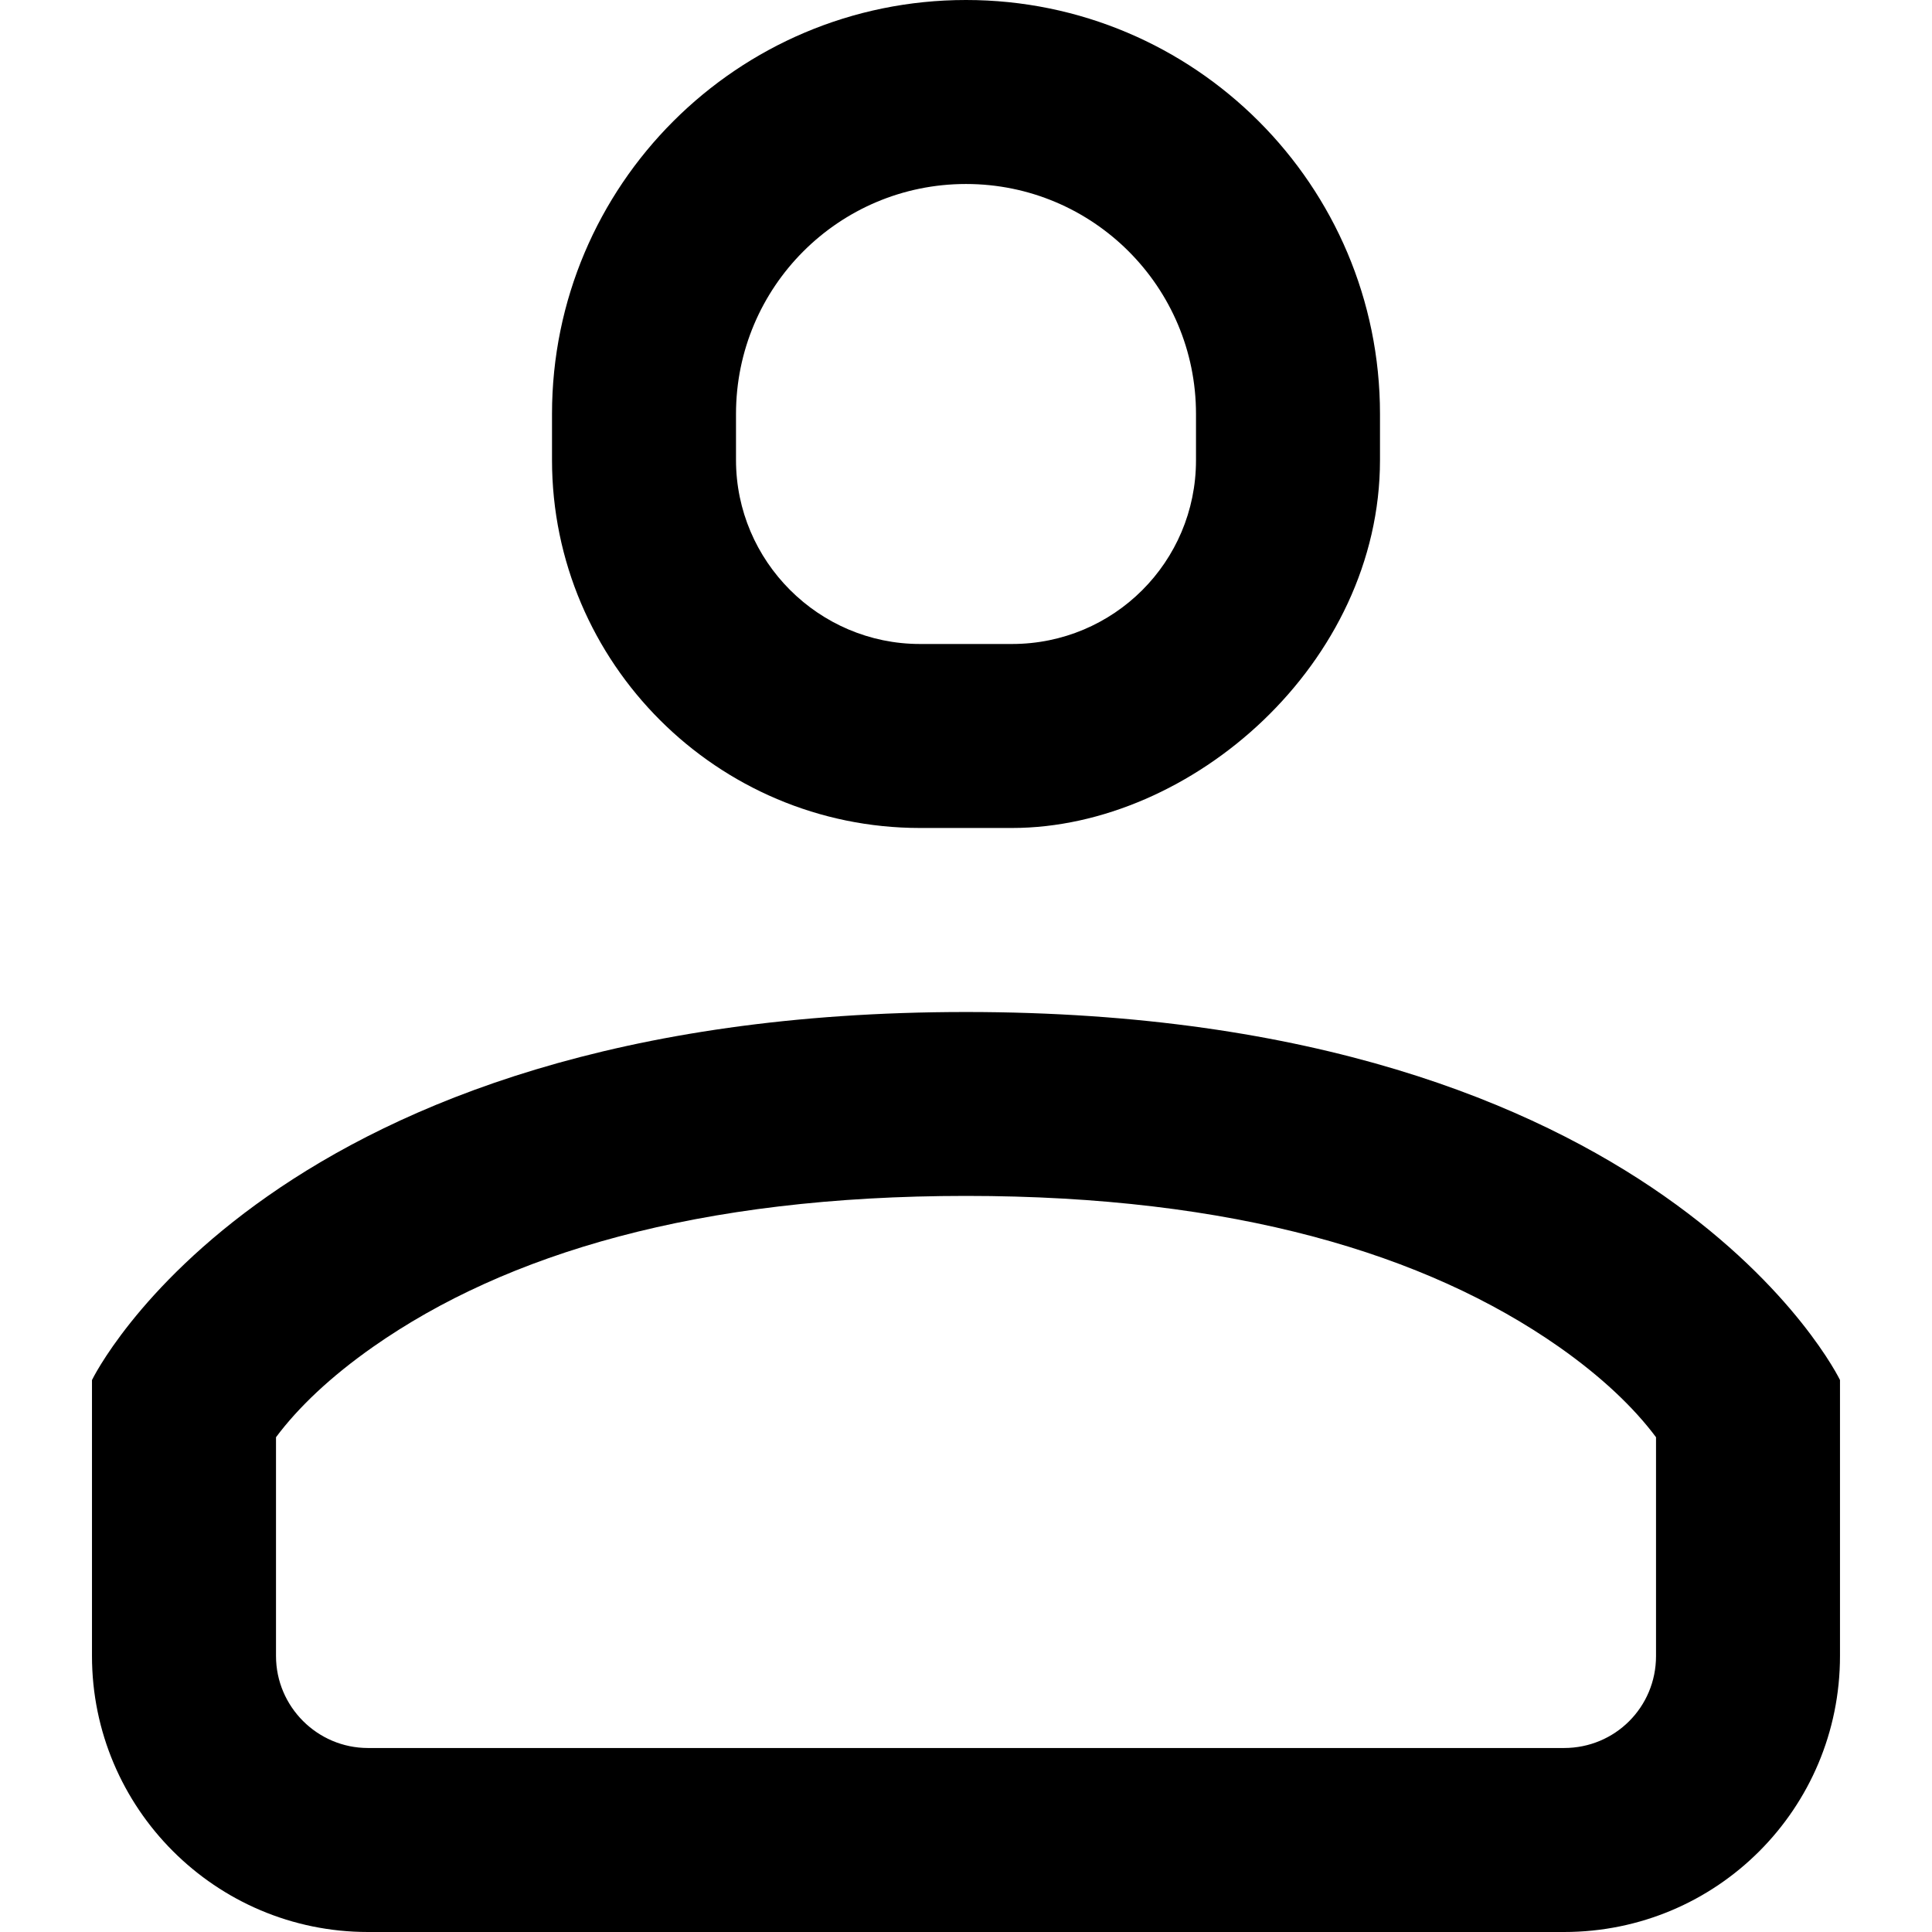
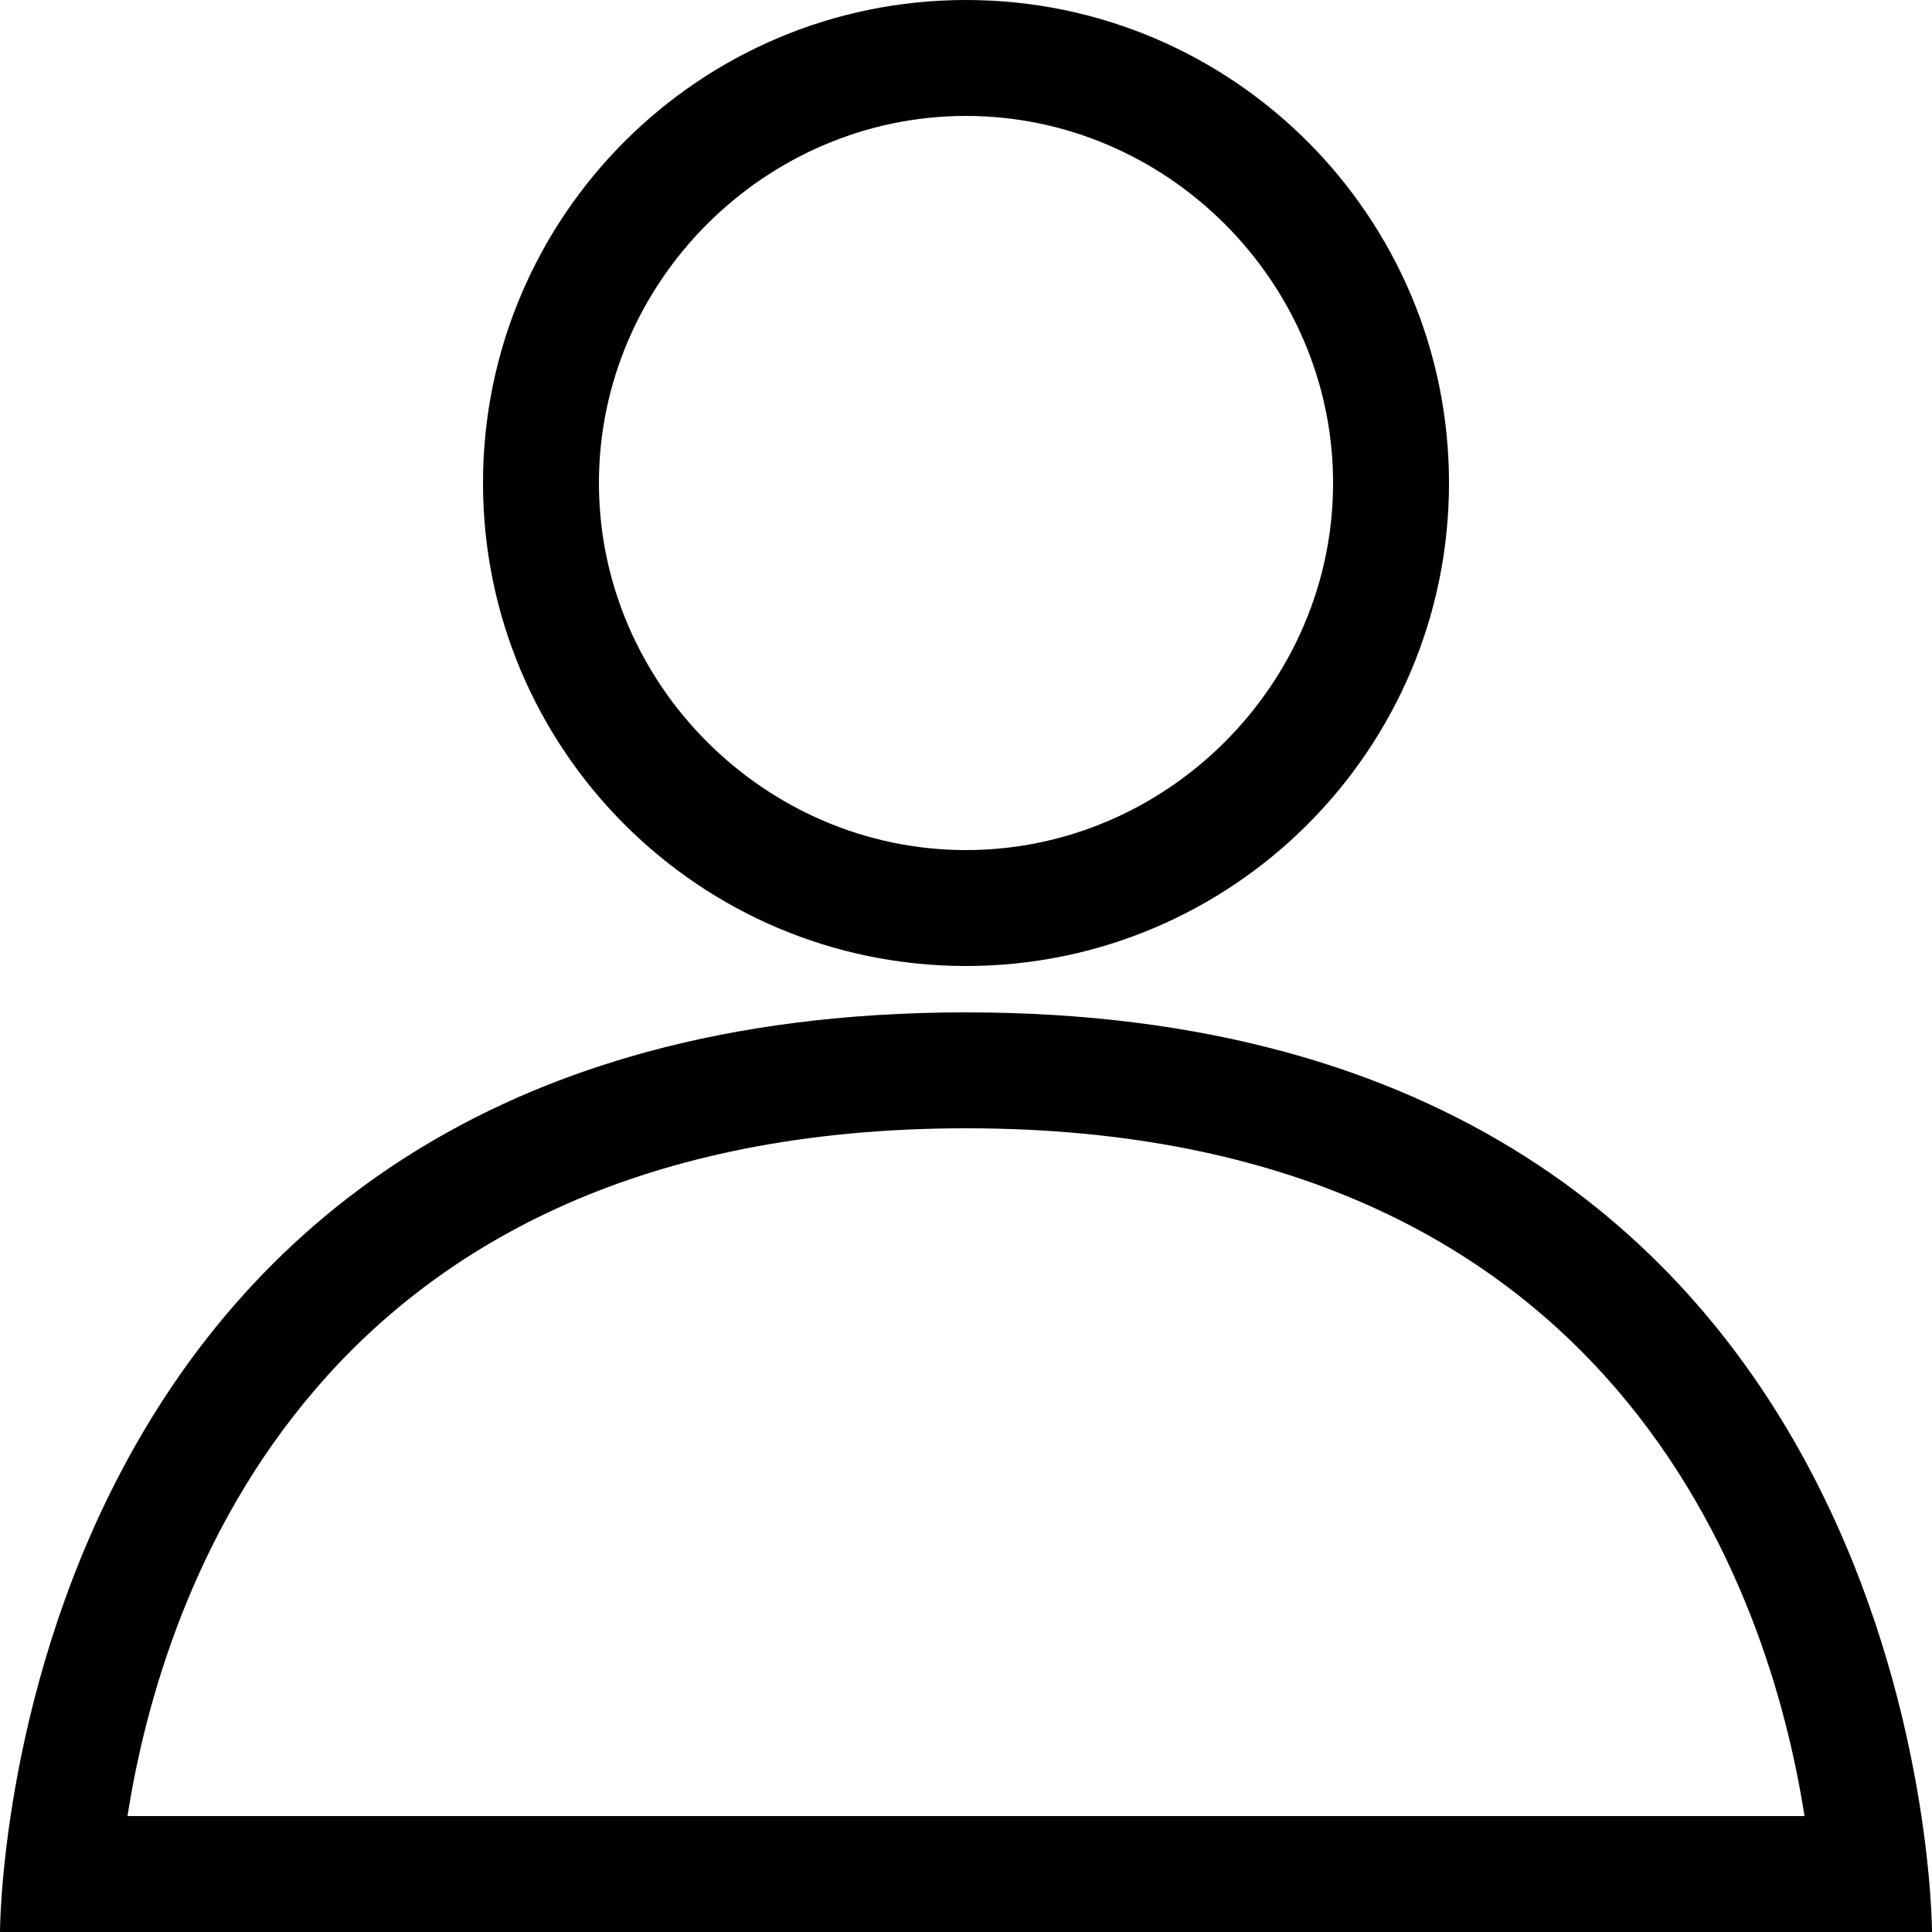
- <svg xmlns="http://www.w3.org/2000/svg" version="1.1" id="Layer_1" x="0px" y="0px" width="64px" height="64px" viewBox="0 0 64 64" style="enable-background:new 0 0 64 64;" xml:space="preserve">
-   <path d="M3.048,45.714c0,0,5.882-12.19,28.952-12.19s28.952,12.19,28.952,12.19v9.143c0,5.05-4.072,9.143-9.143,9.143H12.19  c-5.05,0-9.143-4.105-9.143-9.143V45.714z M9.143,54.857c0,1.676,1.368,3.048,3.048,3.048H51.81c1.694,0,3.048-1.356,3.048-3.048  V47.61c-0.734-0.984-1.81-2.008-3.224-2.999C47.238,41.536,40.869,39.616,32,39.616s-15.238,1.917-19.633,4.995  c-1.414,0.99-2.49,2.014-3.224,2.999C9.143,47.61,9.143,54.857,9.143,54.857z M39.619,13.714c0-4.209-3.41-7.619-7.619-7.619  s-7.619,3.41-7.619,7.619v1.524c0,3.355,2.743,6.095,6.095,6.095h3.048c3.371,0,6.095-2.718,6.095-6.086V13.714z M45.714,15.238  c0,6.735-6.238,12.19-12.19,12.19h-3.048c-6.705,0-12.19-5.458-12.19-12.19v-1.524C18.286,6.141,24.427,0,32,0  s13.714,6.141,13.714,13.714V15.238z" />
+ <svg xmlns="http://www.w3.org/2000/svg" version="1.1" id="user_1" x="0px" y="0px" width="64px" height="64px" viewBox="0 0 64 64" style="enable-background:new 0 0 64 64;" xml:space="preserve">
+   <g id="user">
+     <path d="M32,3.84c6.656,0,12.16,5.504,12.16,12.16S38.656,28.16,32,28.16S19.84,22.656,19.84,16S25.344,3.84,32,3.84 M32,0   c-8.832,0-16,7.168-16,16s7.168,16,16,16s16-7.168,16-16S40.832,0,32,0z M32,37.376c21.504,0,26.624,15.36,27.776,22.784H4.224   C5.376,52.736,10.496,37.376,32,37.376 M32,33.536C0,33.536,0,64,0,64h64C64,64,64,33.536,32,33.536z" />
+   </g>
</svg>
